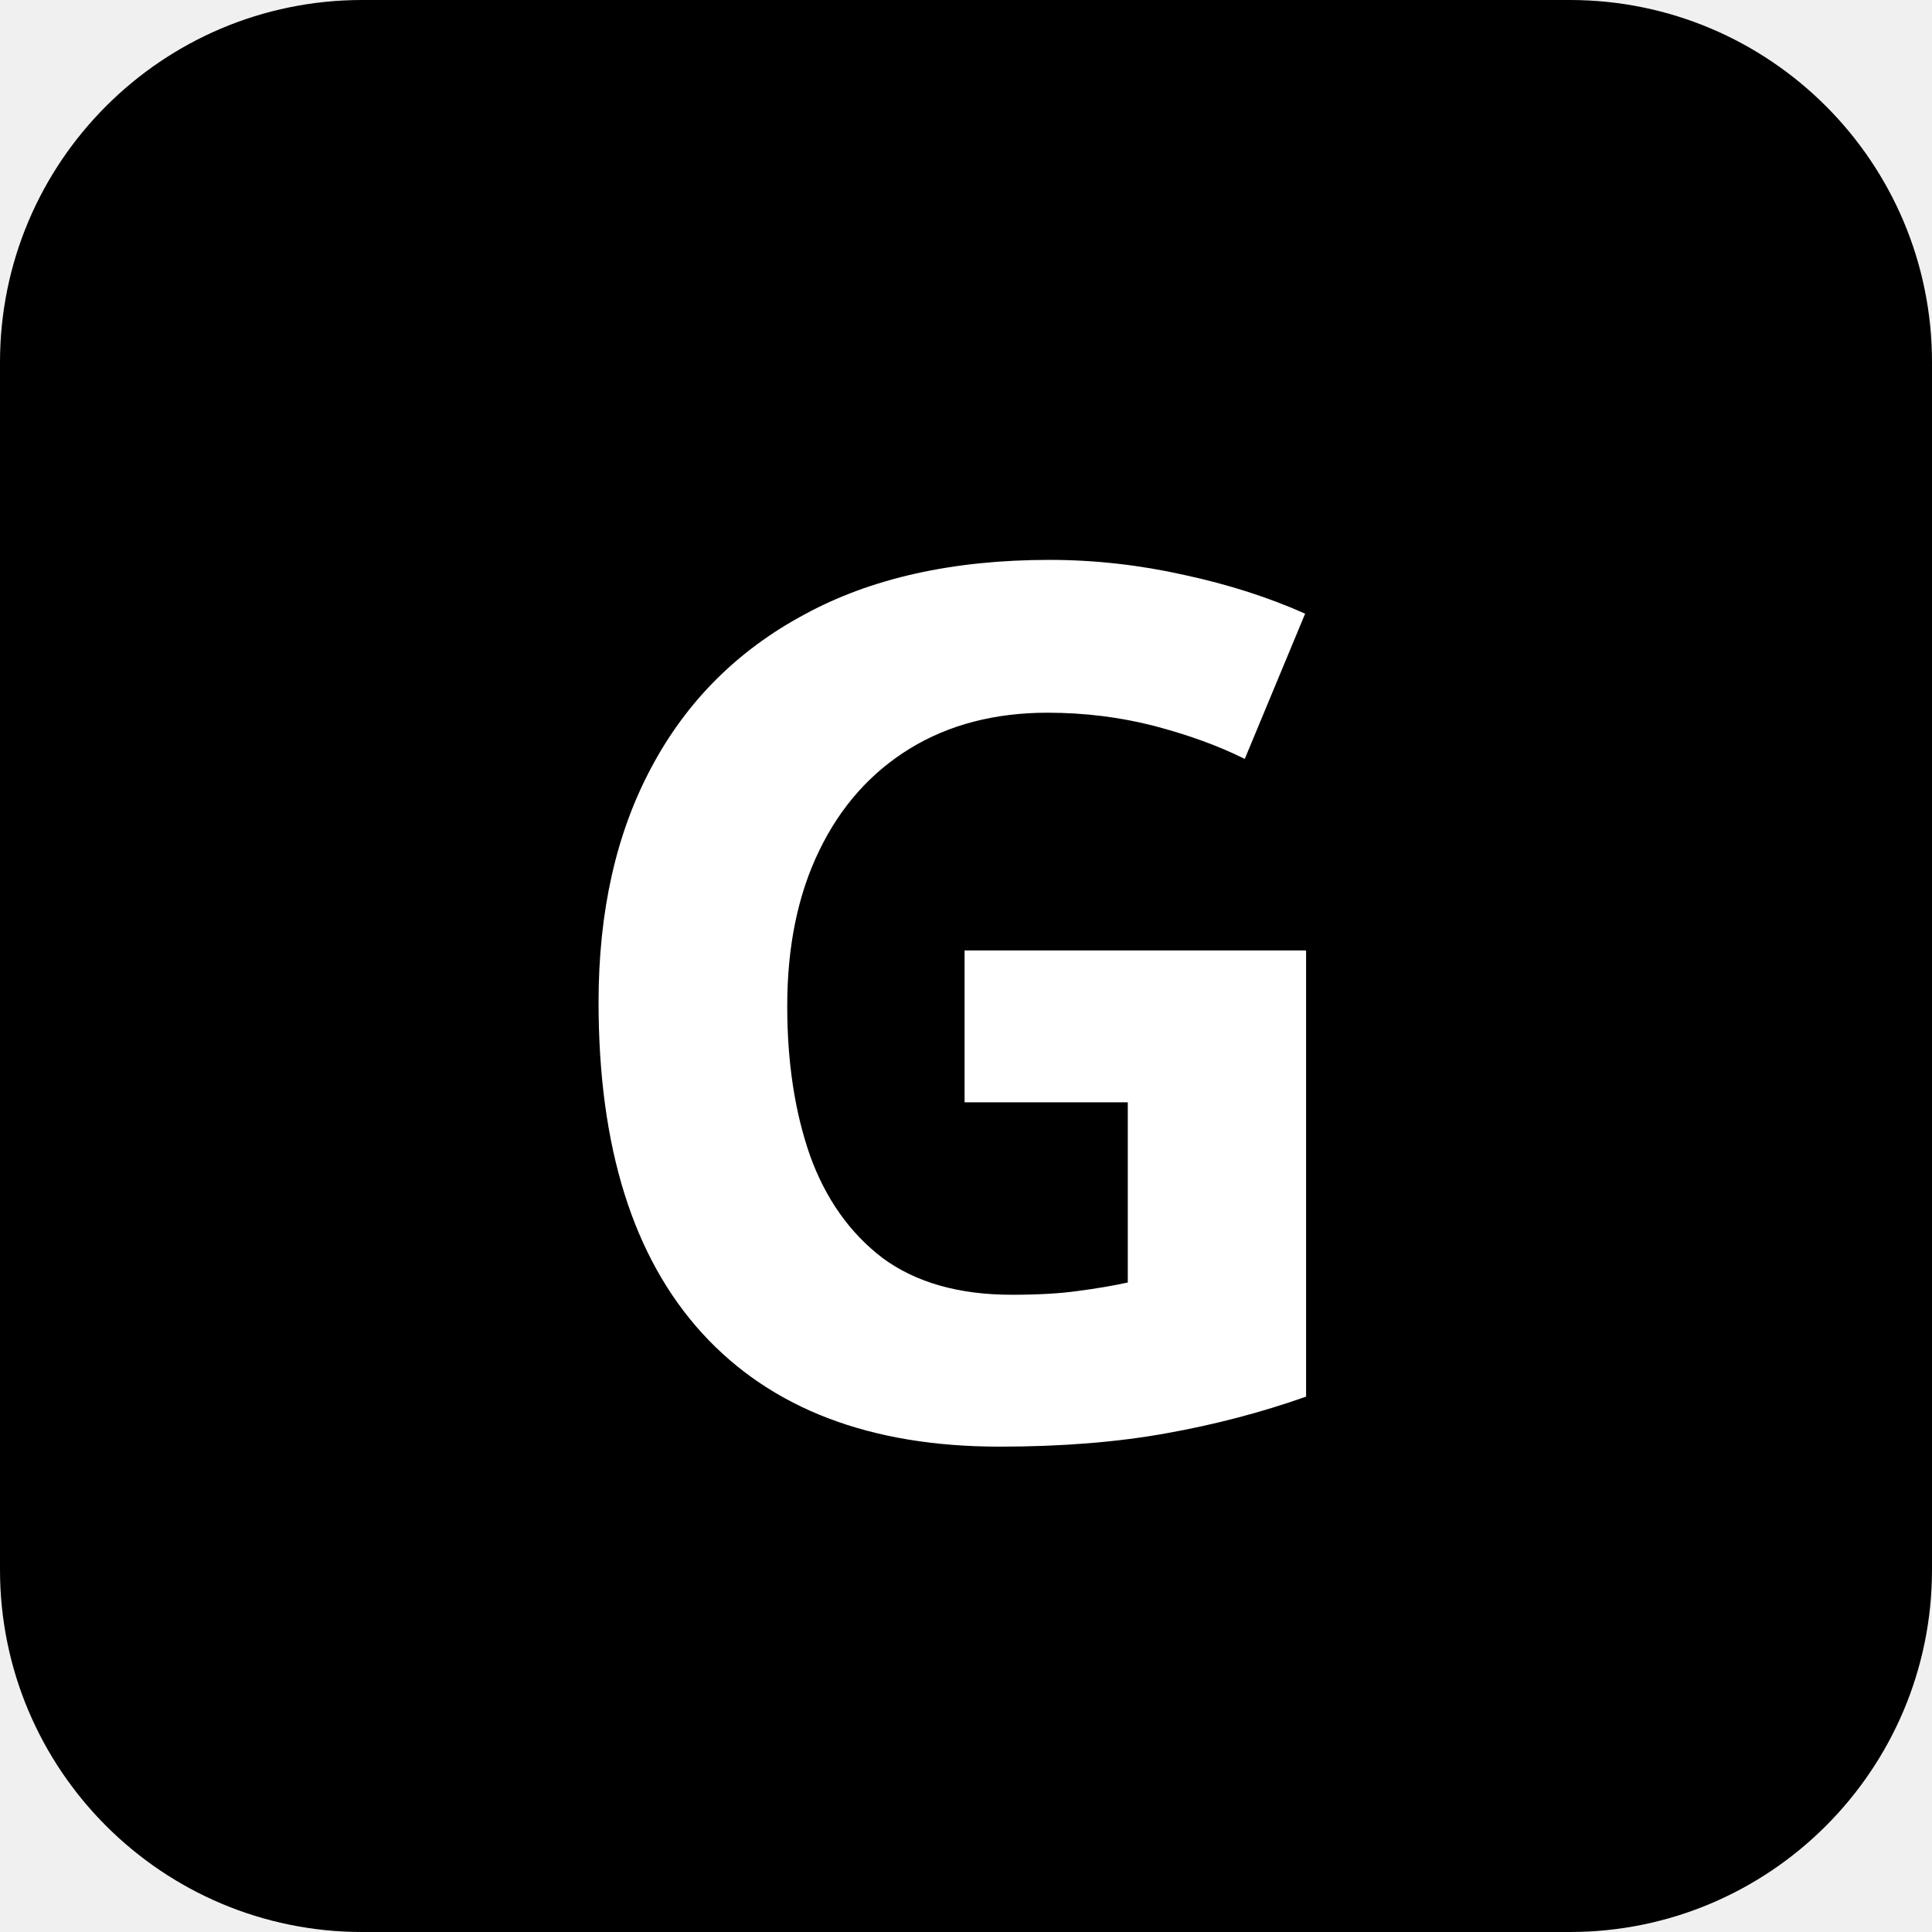
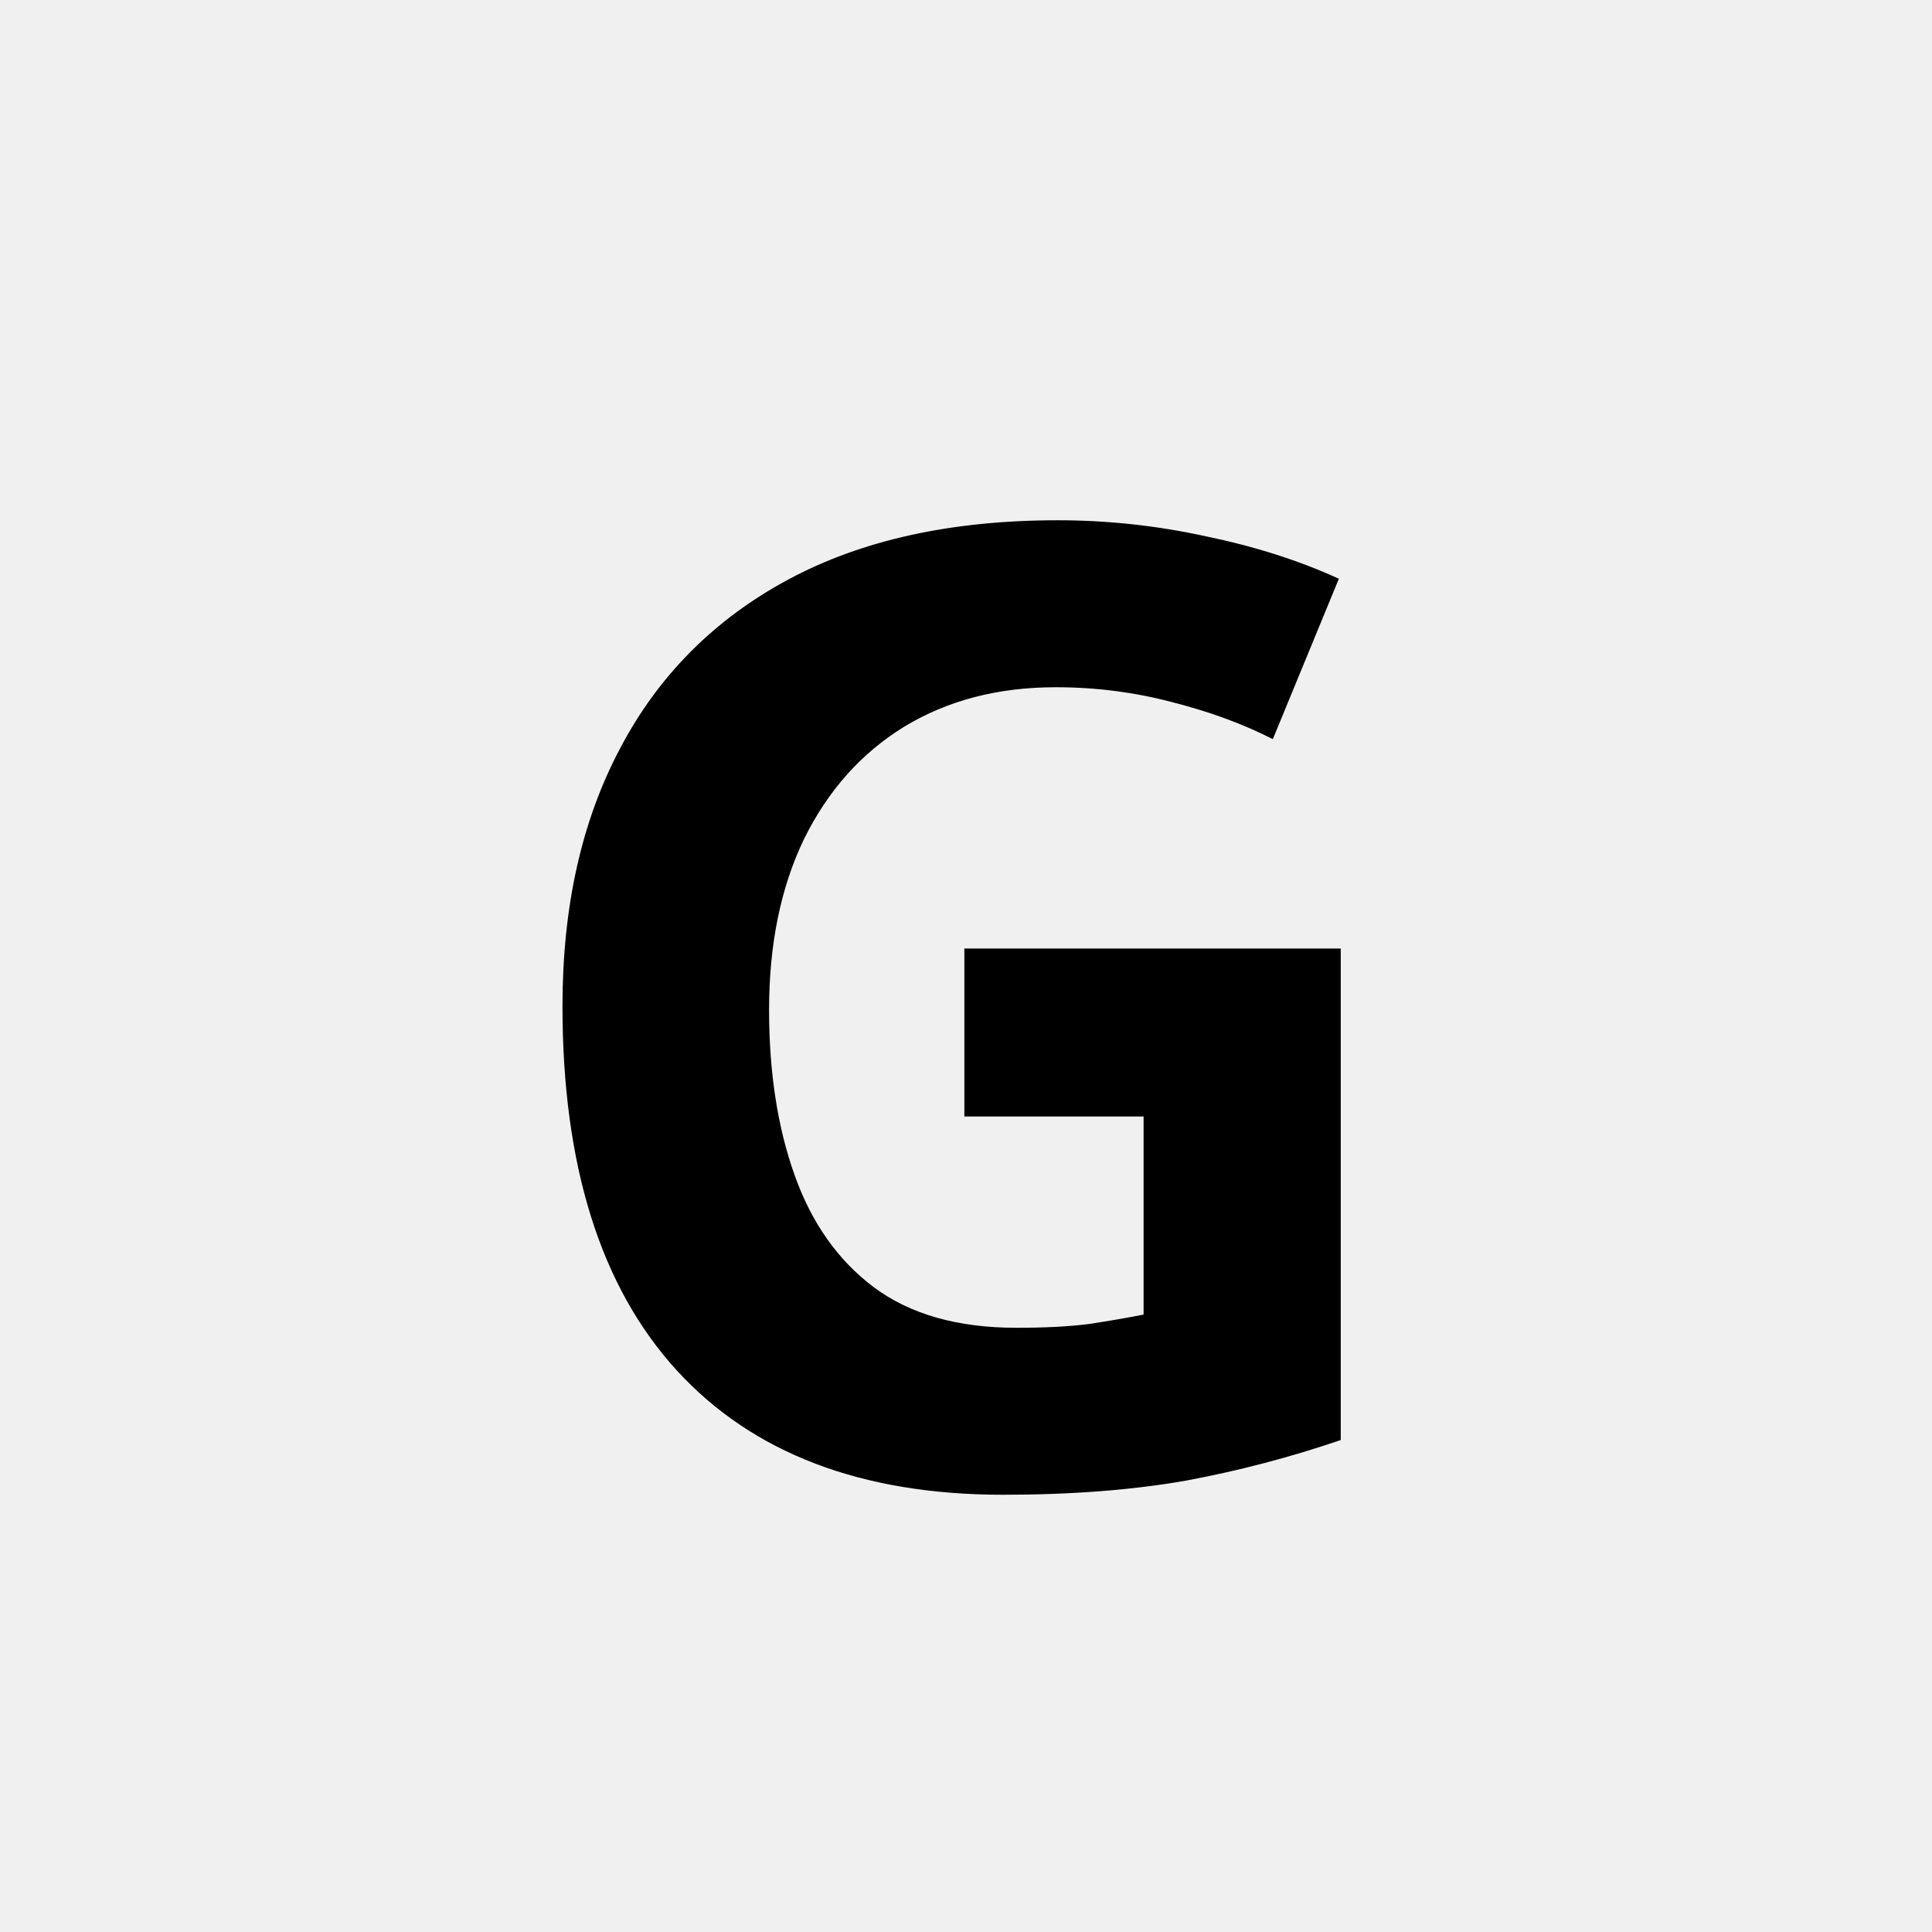
<svg xmlns="http://www.w3.org/2000/svg" viewBox="0 0 32 32">
-   <rect width="32" height="32" rx="6" fill="#000000" />
-   <text x="50%" y="50%" dominant-baseline="central" text-anchor="middle" font-family="system-ui, sans-serif" font-size="20" font-weight="700" fill="#ffffff">G</text>
+   <text x="50%" y="50%" dominant-baseline="central" text-anchor="middle" font-family="system-ui, sans-serif" font-size="22" font-weight="700" fill="black">G</text>
</svg>
